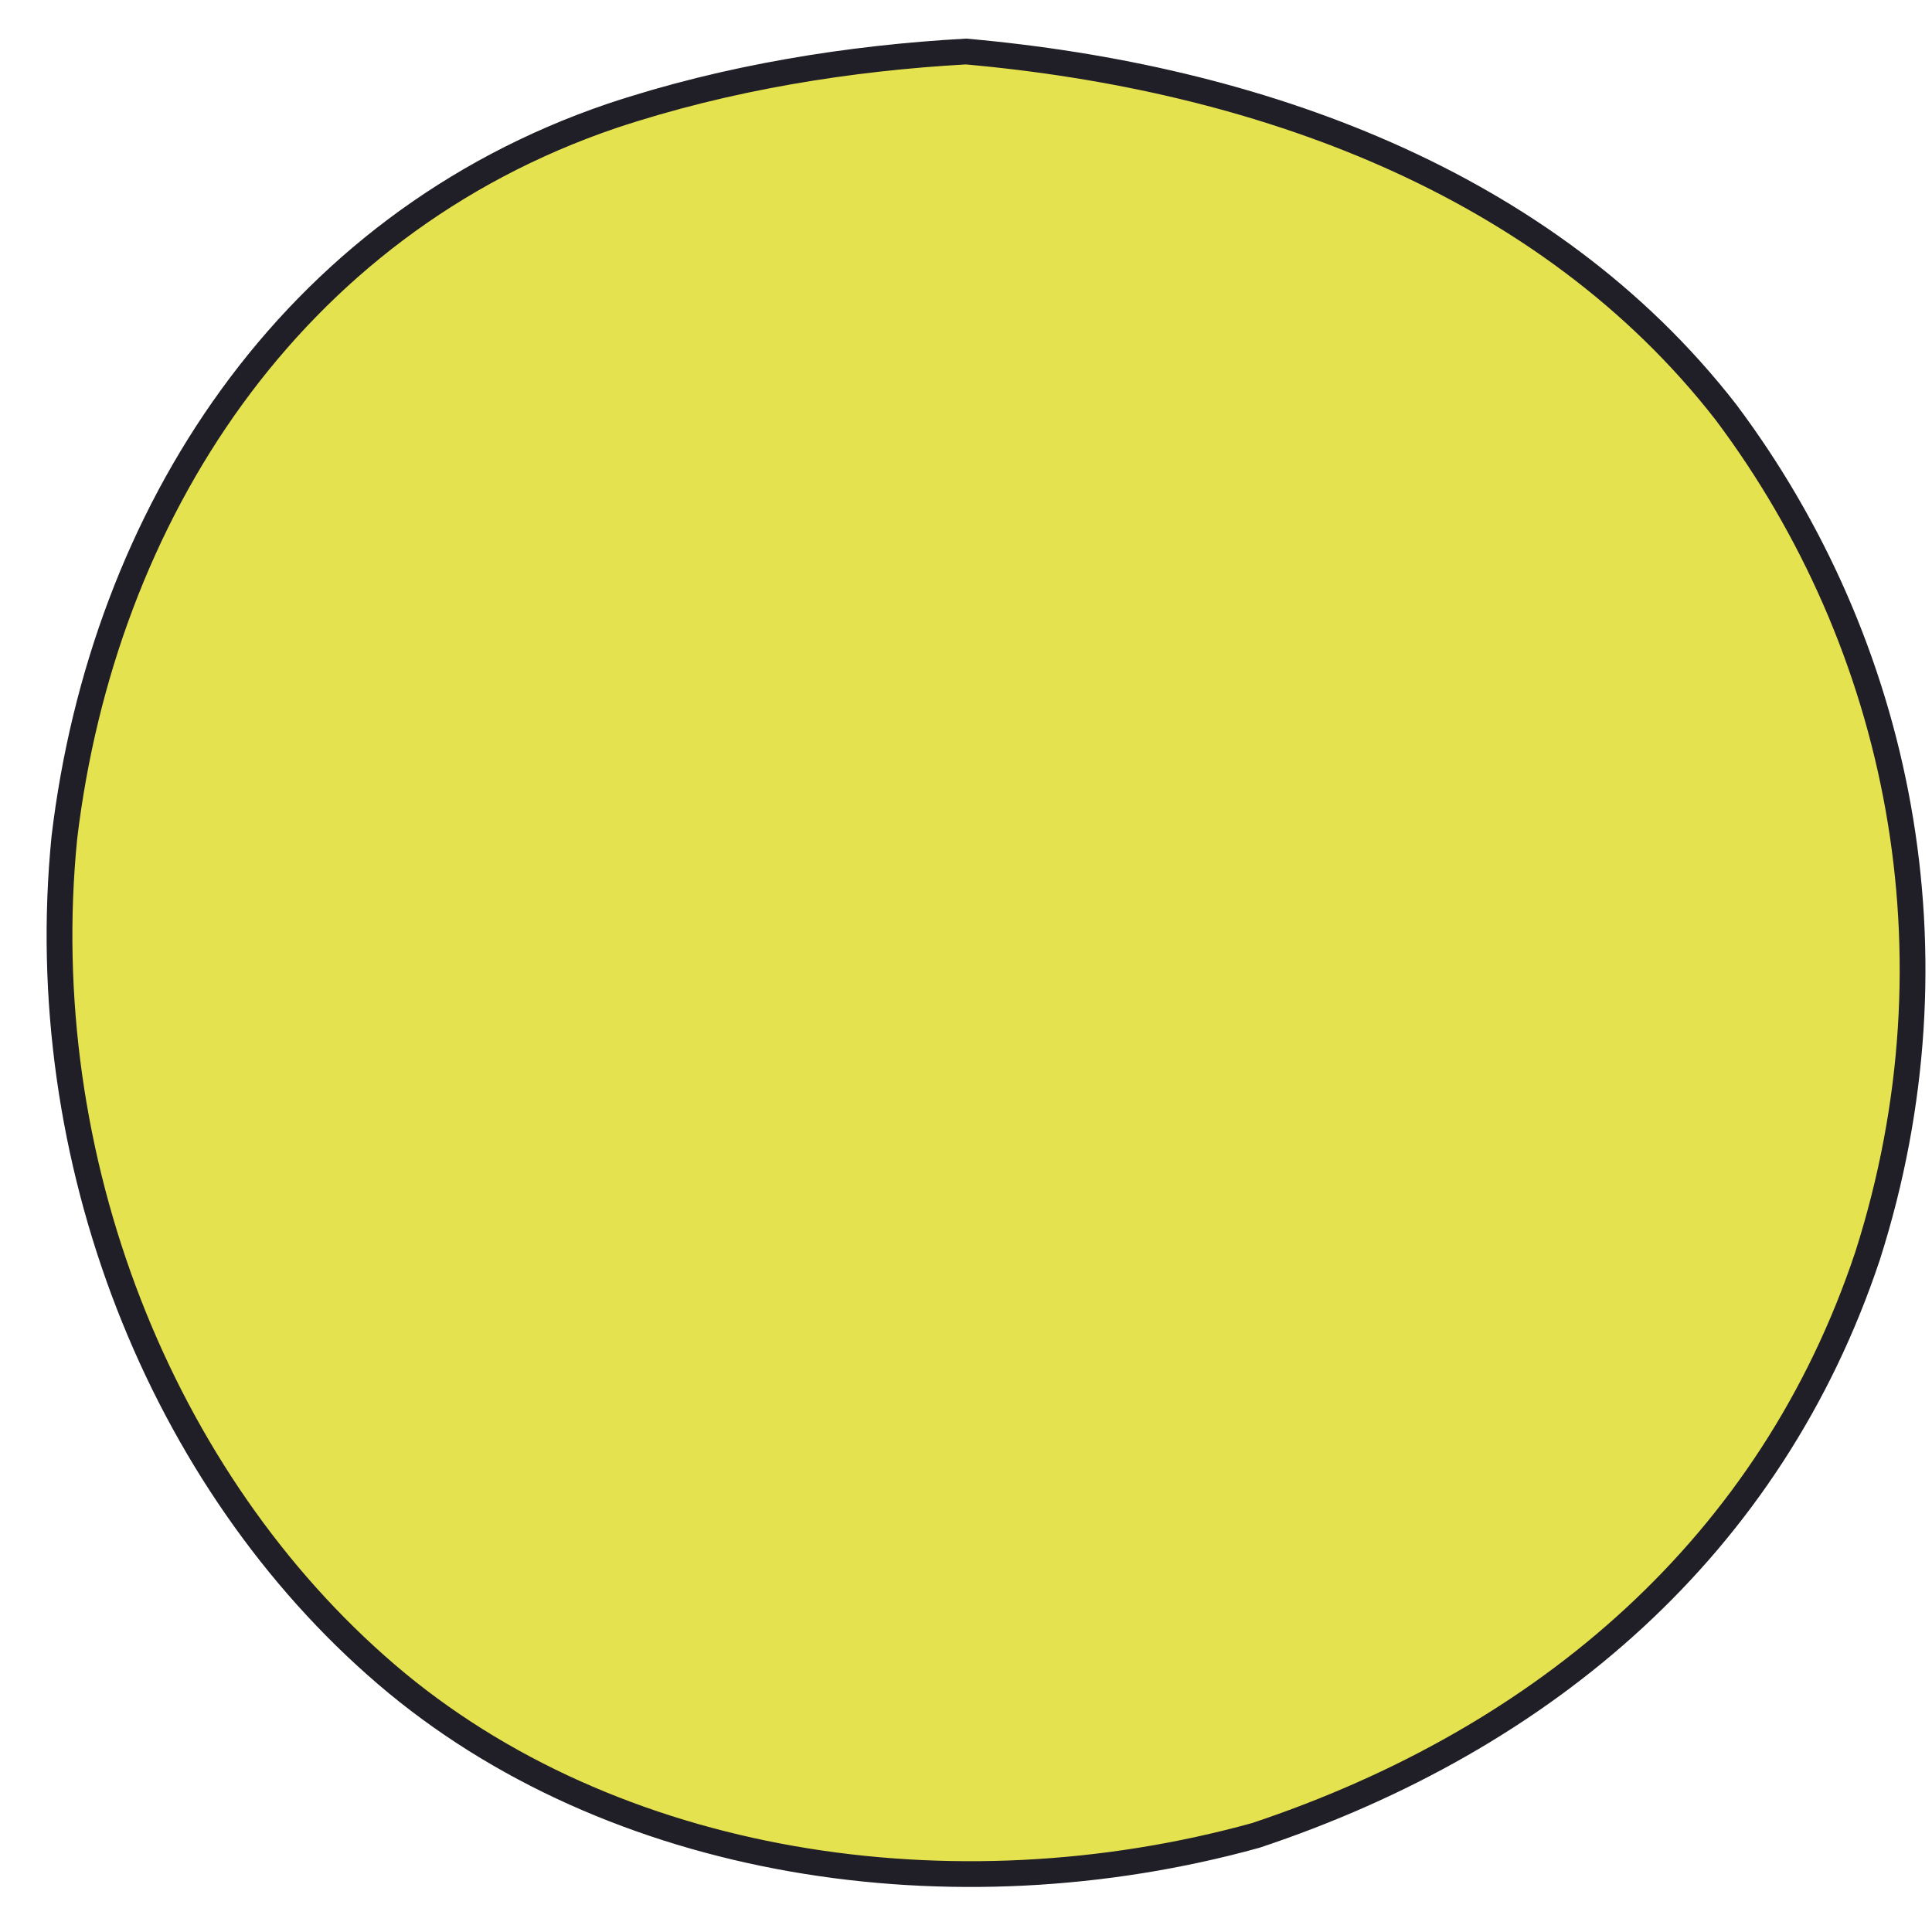
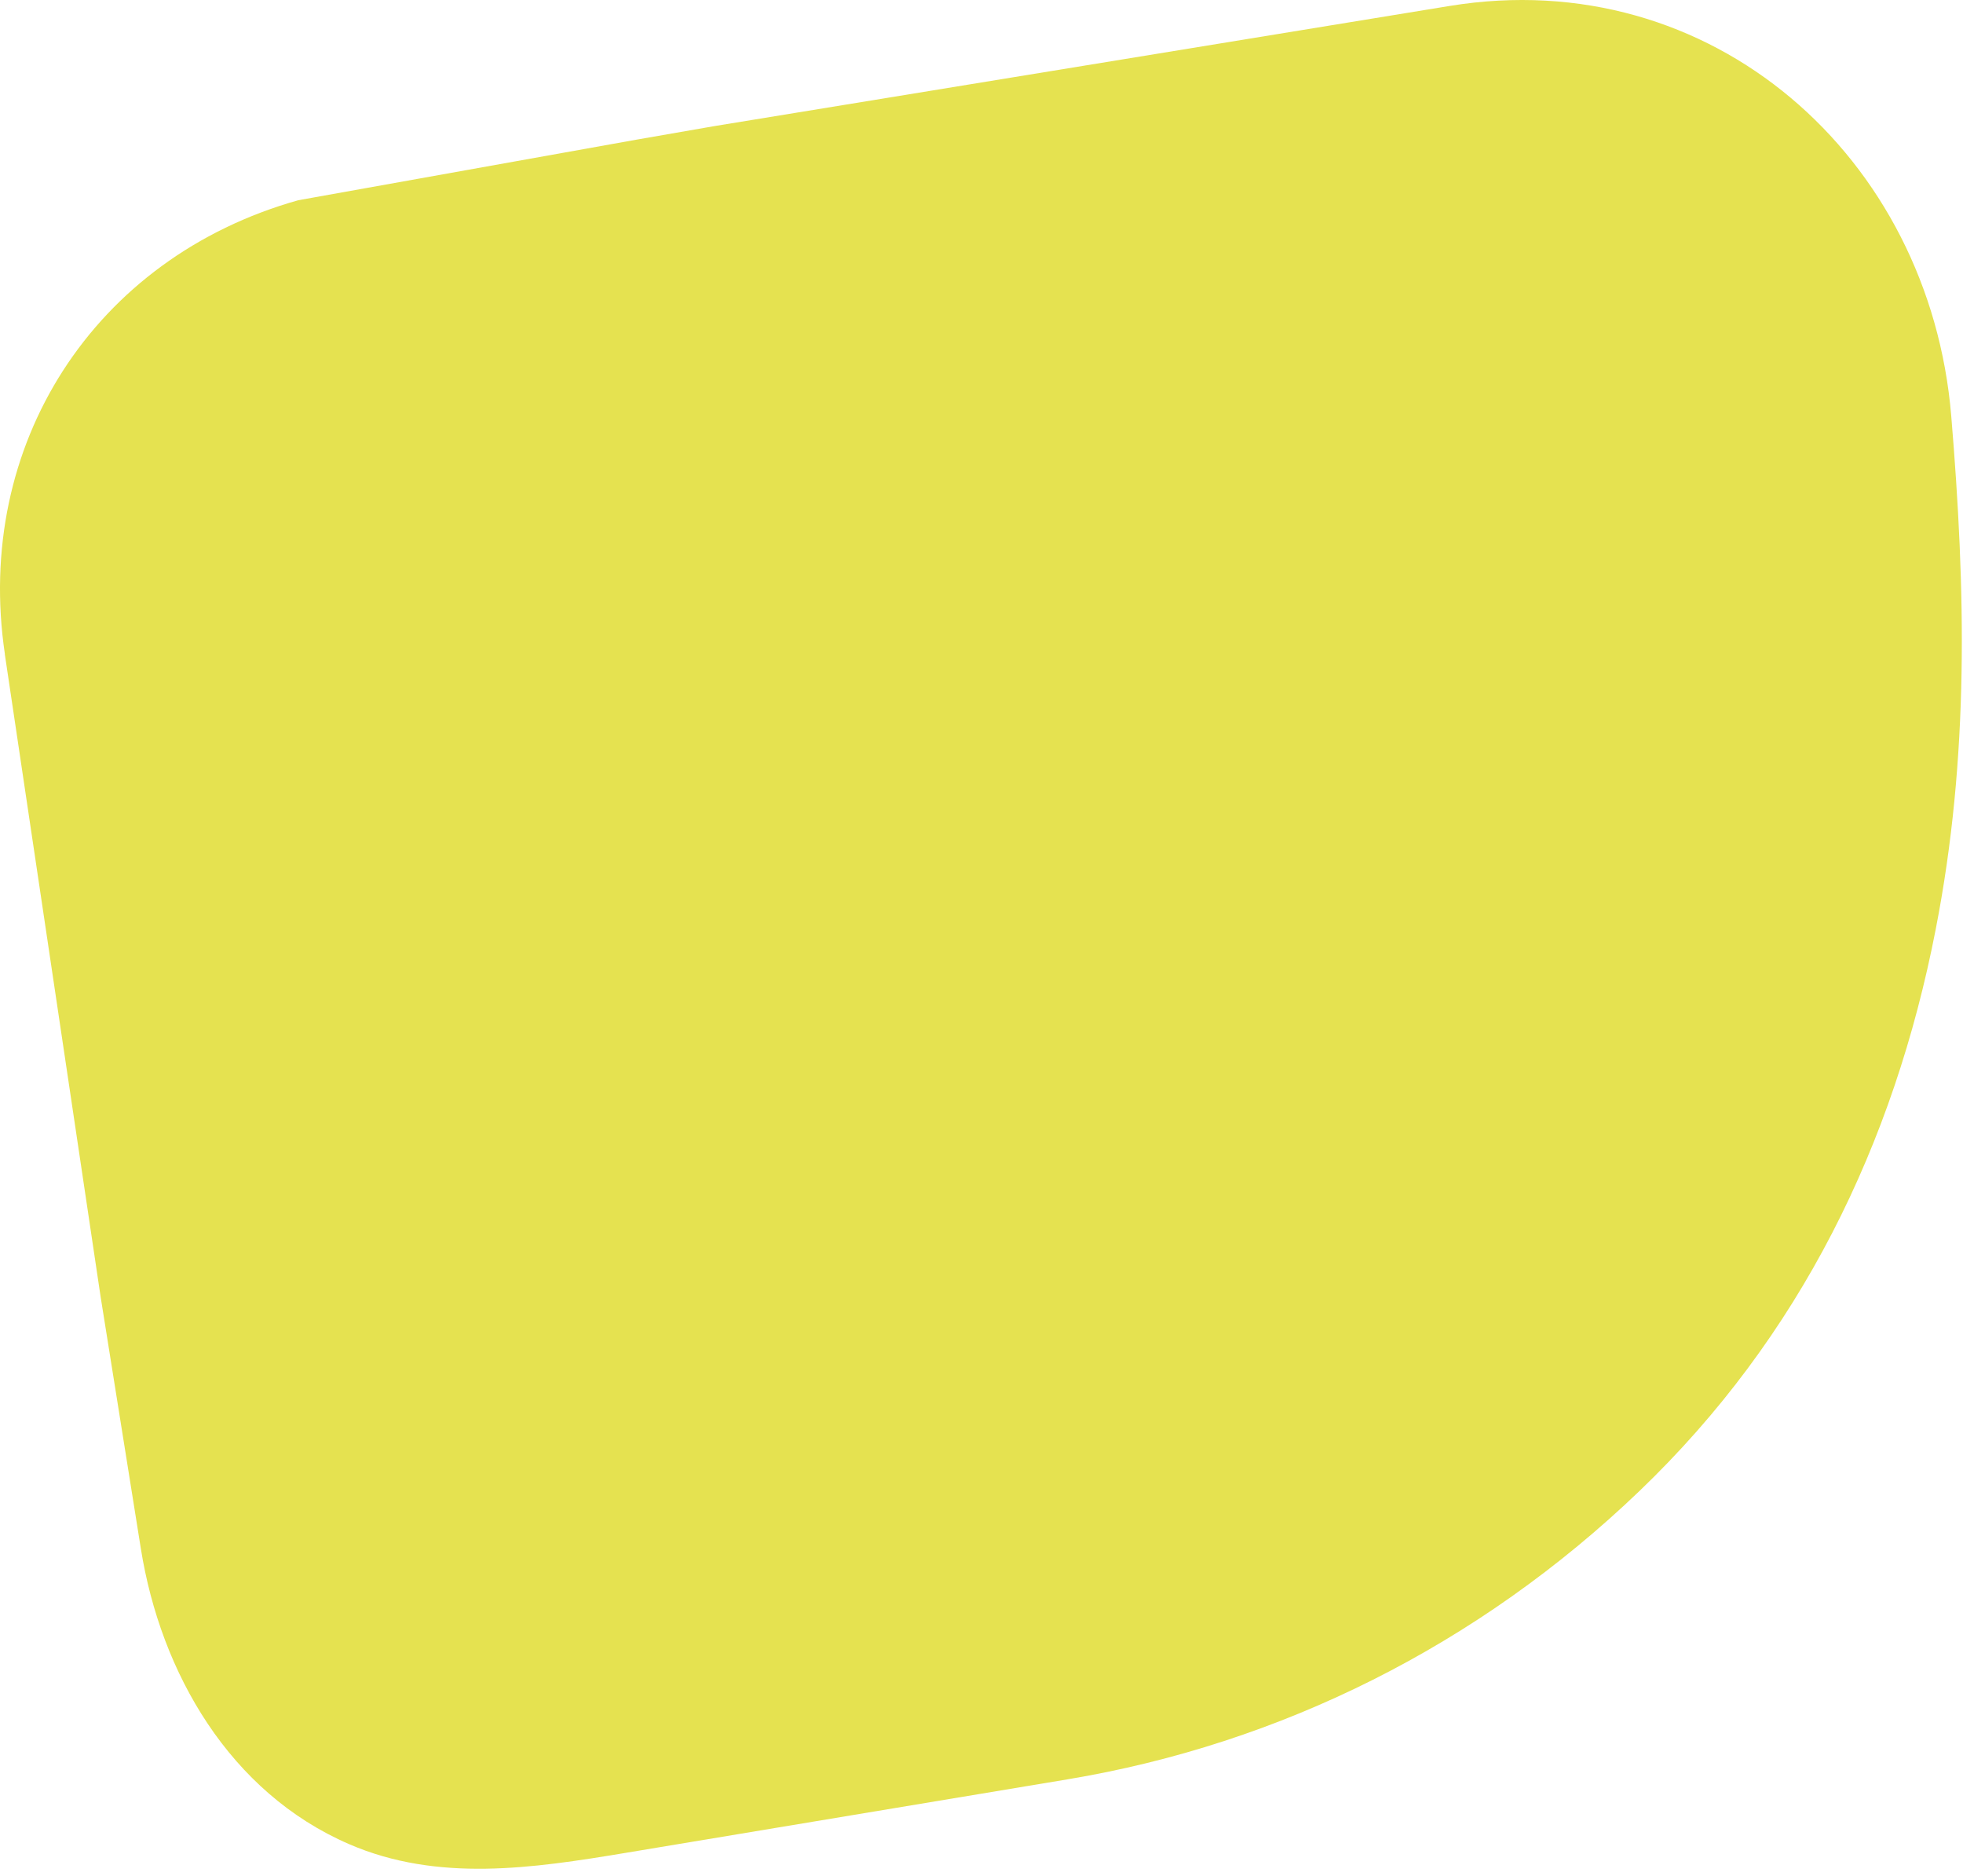
- <svg xmlns="http://www.w3.org/2000/svg" viewBox="0 0 300 300" fill="none" preserveAspectRatio="none">
-   <path d="M150 8C195 12 240 28 268 64C295 100 305 148 290 195C275 240 240 270 195 285C148 298 95 290 60 260C25 230 5 180 10 130C16 80 45 35 95 18C113 12 132 9 150 8Z" fill="#E5E250" stroke="#201E26" stroke-width="4" />
+ <svg xmlns="http://www.w3.org/2000/svg" width="224" height="214" viewBox="0 0 224 214" fill="none">
+   <path d="M0.559 74.644C-2.996 50.822 10.665 29.423 34.029 22.848L72.66 15.93L81.52 14.389L165.424 0.678C195.329 -4.206 220.208 17.902 222.66 47.482C224.311 67.323 224.731 86.333 220.884 106.046C216.128 130.521 205.435 152.538 187.073 170.134C168.712 187.73 146.129 198.98 121.804 203.028L71.376 211.417C60.847 213.168 49.966 214.811 39.827 210.415C26.255 204.538 18.342 190.941 16.069 176.68L11.477 147.933L0.551 74.653L0.559 74.644Z" fill="#E5E250" />
</svg>
